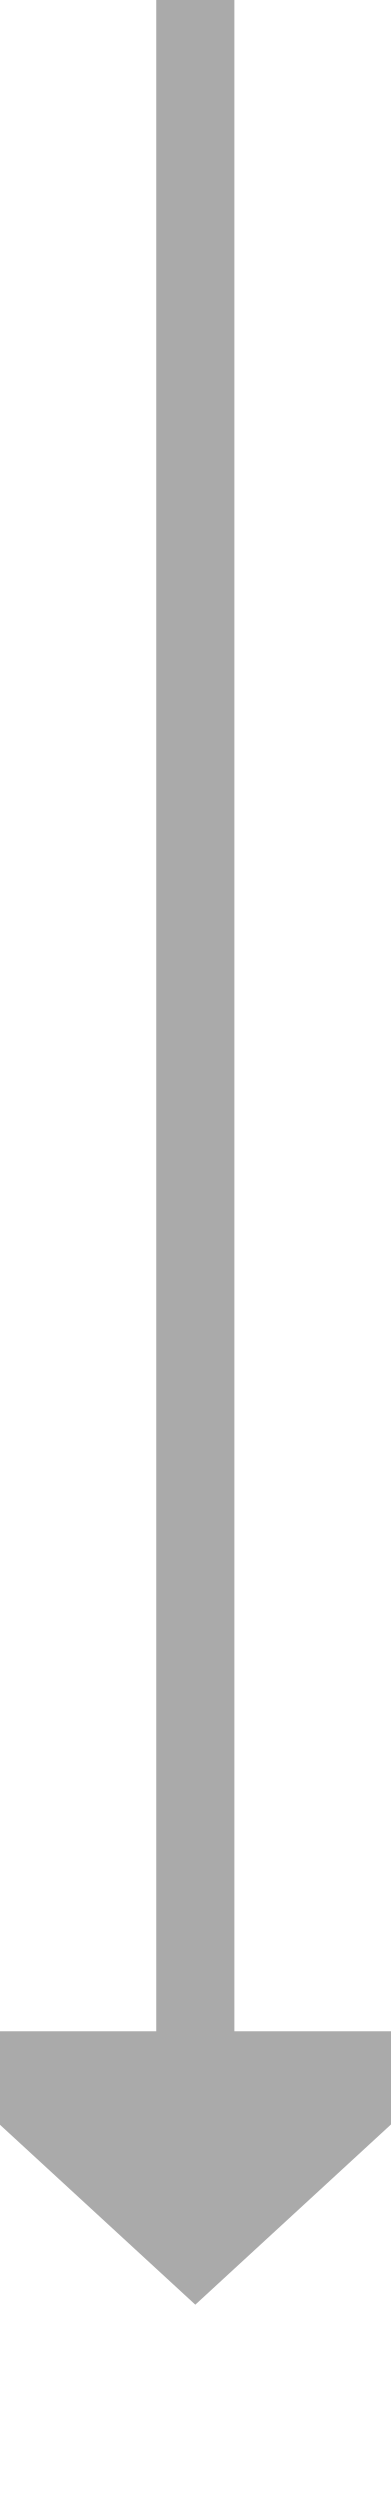
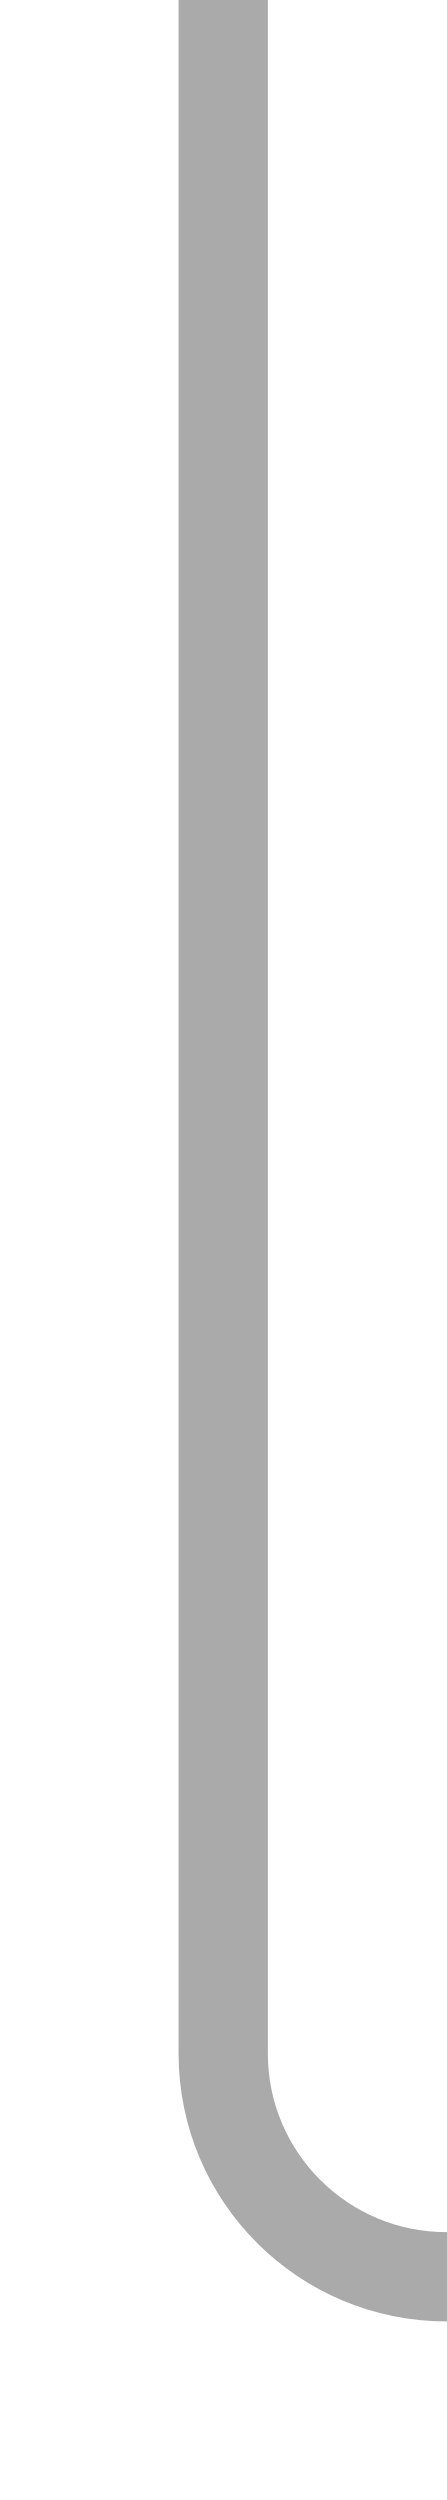
- <svg xmlns="http://www.w3.org/2000/svg" version="1.1" width="10px" height="64px" preserveAspectRatio="xMidYMin meet" viewBox="658 2883  8 64">
-   <path d="M 662 2883  L 662 2936  " stroke-width="2" stroke="#aaaaaa" fill="none" />
-   <path d="M 654.4 2935  L 662 2942  L 669.6 2935  L 654.4 2935  Z " fill-rule="nonzero" fill="#aaaaaa" stroke="none" />
+ <svg xmlns="http://www.w3.org/2000/svg" version="1.1" width="10px" height="56px" preserveAspectRatio="xMidYMin meet" viewBox="905 3002  8 56">
+   <path d="M 909 3002  L 909 3048  A 5 5 0 0 0 914 3053 L 1075 3053  " stroke-width="2" stroke="#aaaaaa" fill="none" />
+   <path d="M 1074 3060.6  L 1081 3053  L 1074 3045.4  L 1074 3060.6  Z " fill-rule="nonzero" fill="#aaaaaa" stroke="none" />
</svg>
